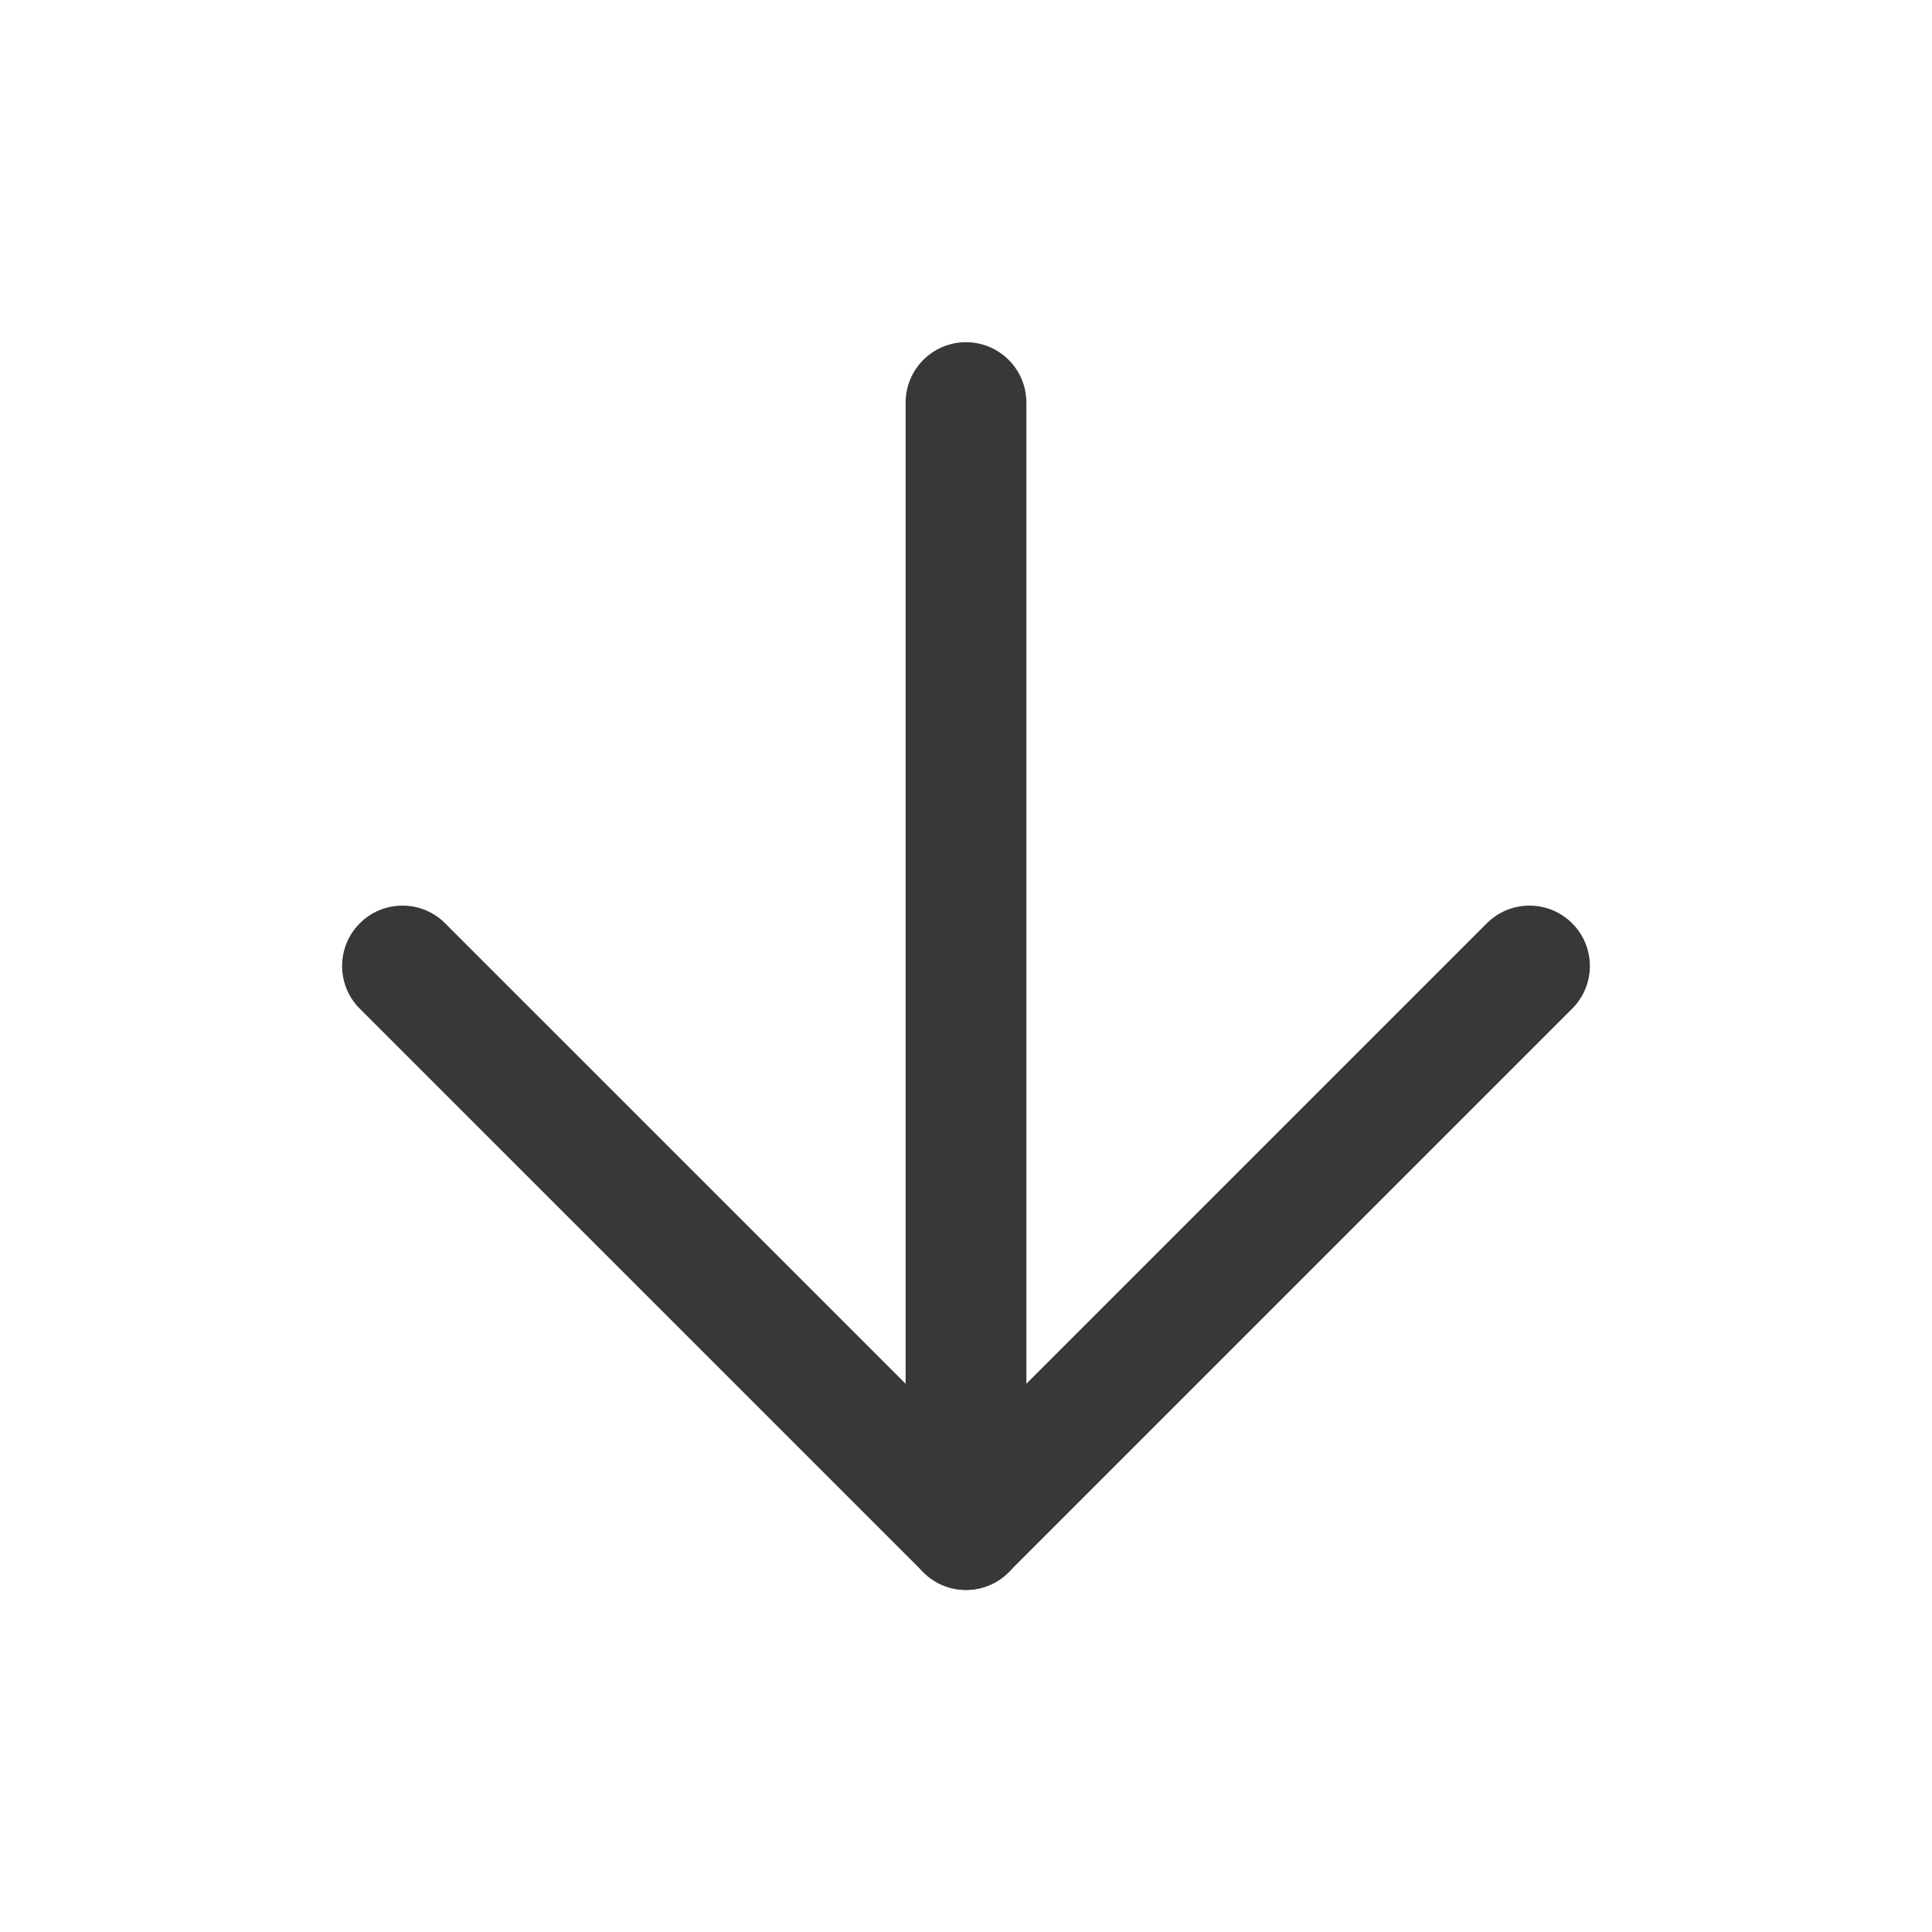
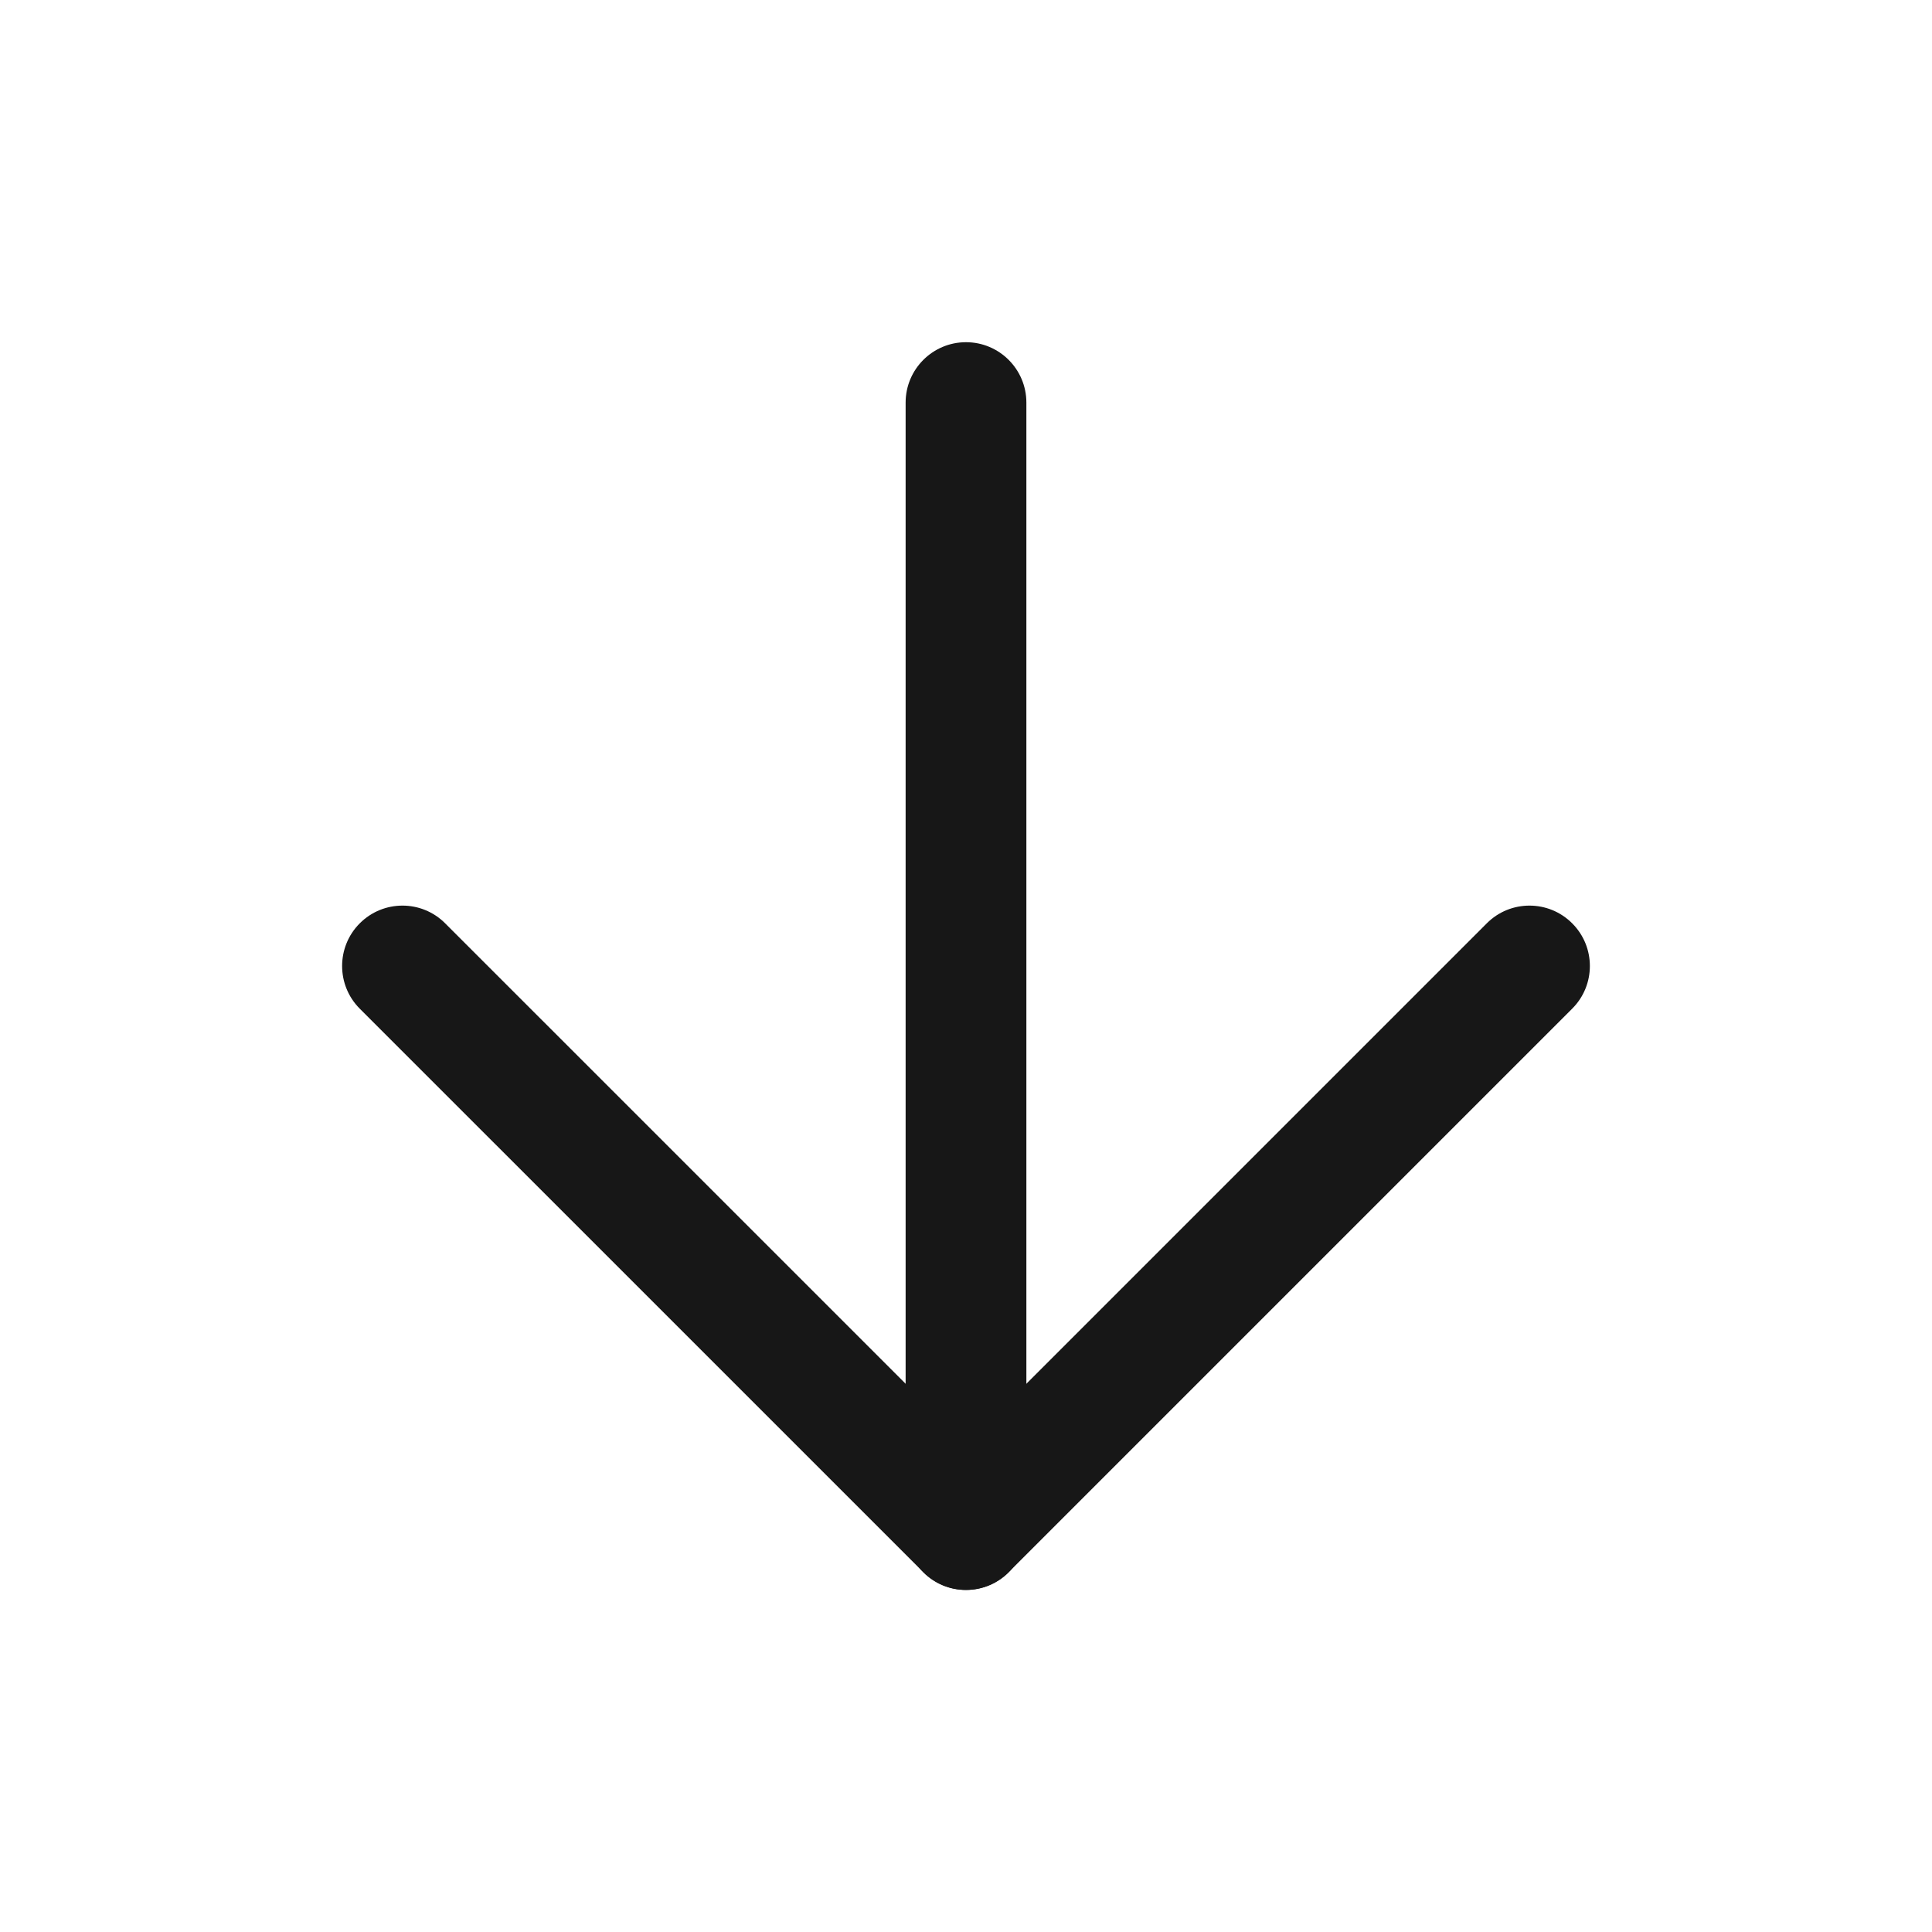
<svg xmlns="http://www.w3.org/2000/svg" width="32" height="32" viewBox="0 0 32 32" fill="none">
-   <path fill-rule="evenodd" clip-rule="evenodd" d="M16 5.668C16.552 5.668 17 6.116 17 6.668V25.335C17 25.887 16.552 26.335 16 26.335C15.448 26.335 15 25.887 15 25.335V6.668C15 6.116 15.448 5.668 16 5.668Z" fill="#383838" />
-   <path fill-rule="evenodd" clip-rule="evenodd" d="M5.959 15.293C6.35 14.902 6.983 14.902 7.373 15.293L16 23.919L24.626 15.293C25.016 14.902 25.65 14.902 26.04 15.293C26.431 15.683 26.431 16.317 26.04 16.707L16.707 26.04C16.316 26.431 15.683 26.431 15.293 26.04L5.959 16.707C5.569 16.317 5.569 15.683 5.959 15.293Z" fill="#383838" />
+   <path fill-rule="evenodd" clip-rule="evenodd" d="M16 5.668C16.552 5.668 17 6.116 17 6.668V25.335C17 25.887 16.552 26.335 16 26.335C15.448 26.335 15 25.887 15 25.335V6.668C15 6.116 15.448 5.668 16 5.668Z" fill="#171717" />
+   <path fill-rule="evenodd" clip-rule="evenodd" d="M5.959 15.293C6.35 14.902 6.983 14.902 7.373 15.293L16 23.919L24.626 15.293C25.016 14.902 25.65 14.902 26.04 15.293C26.431 15.683 26.431 16.317 26.04 16.707L16.707 26.04C16.316 26.431 15.683 26.431 15.293 26.04L5.959 16.707C5.569 16.317 5.569 15.683 5.959 15.293Z" fill="#171717" />
</svg>
